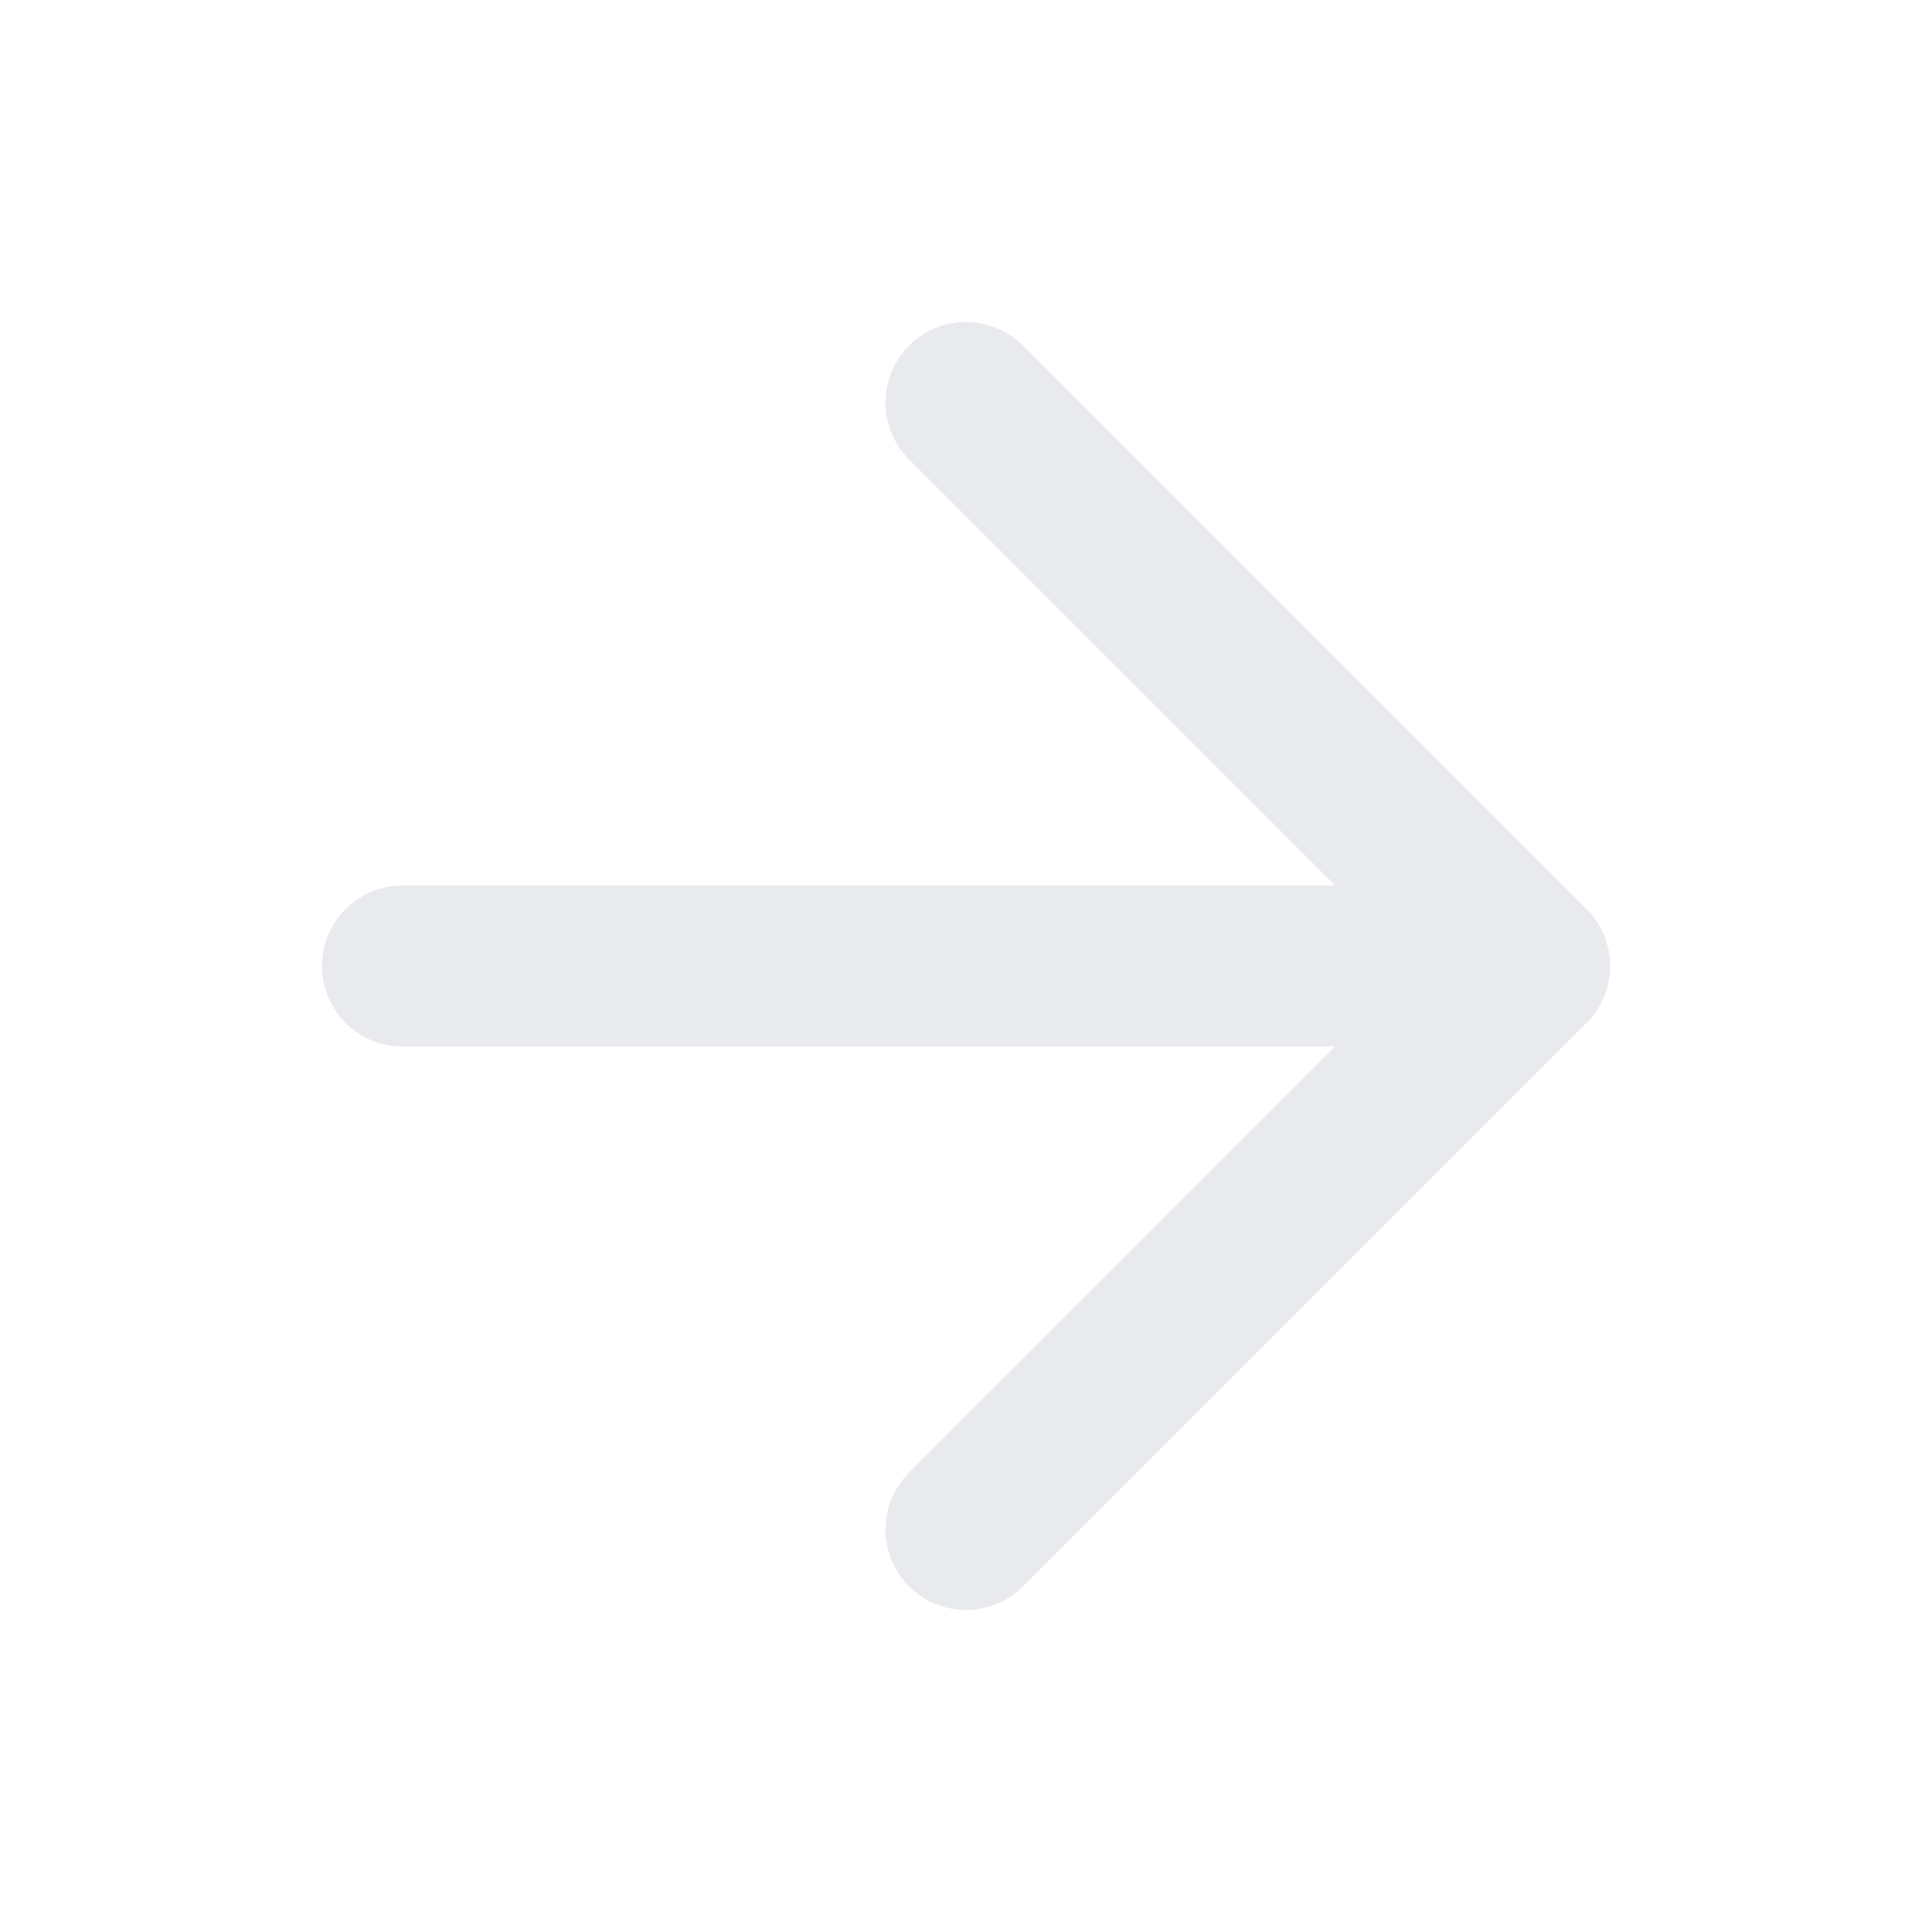
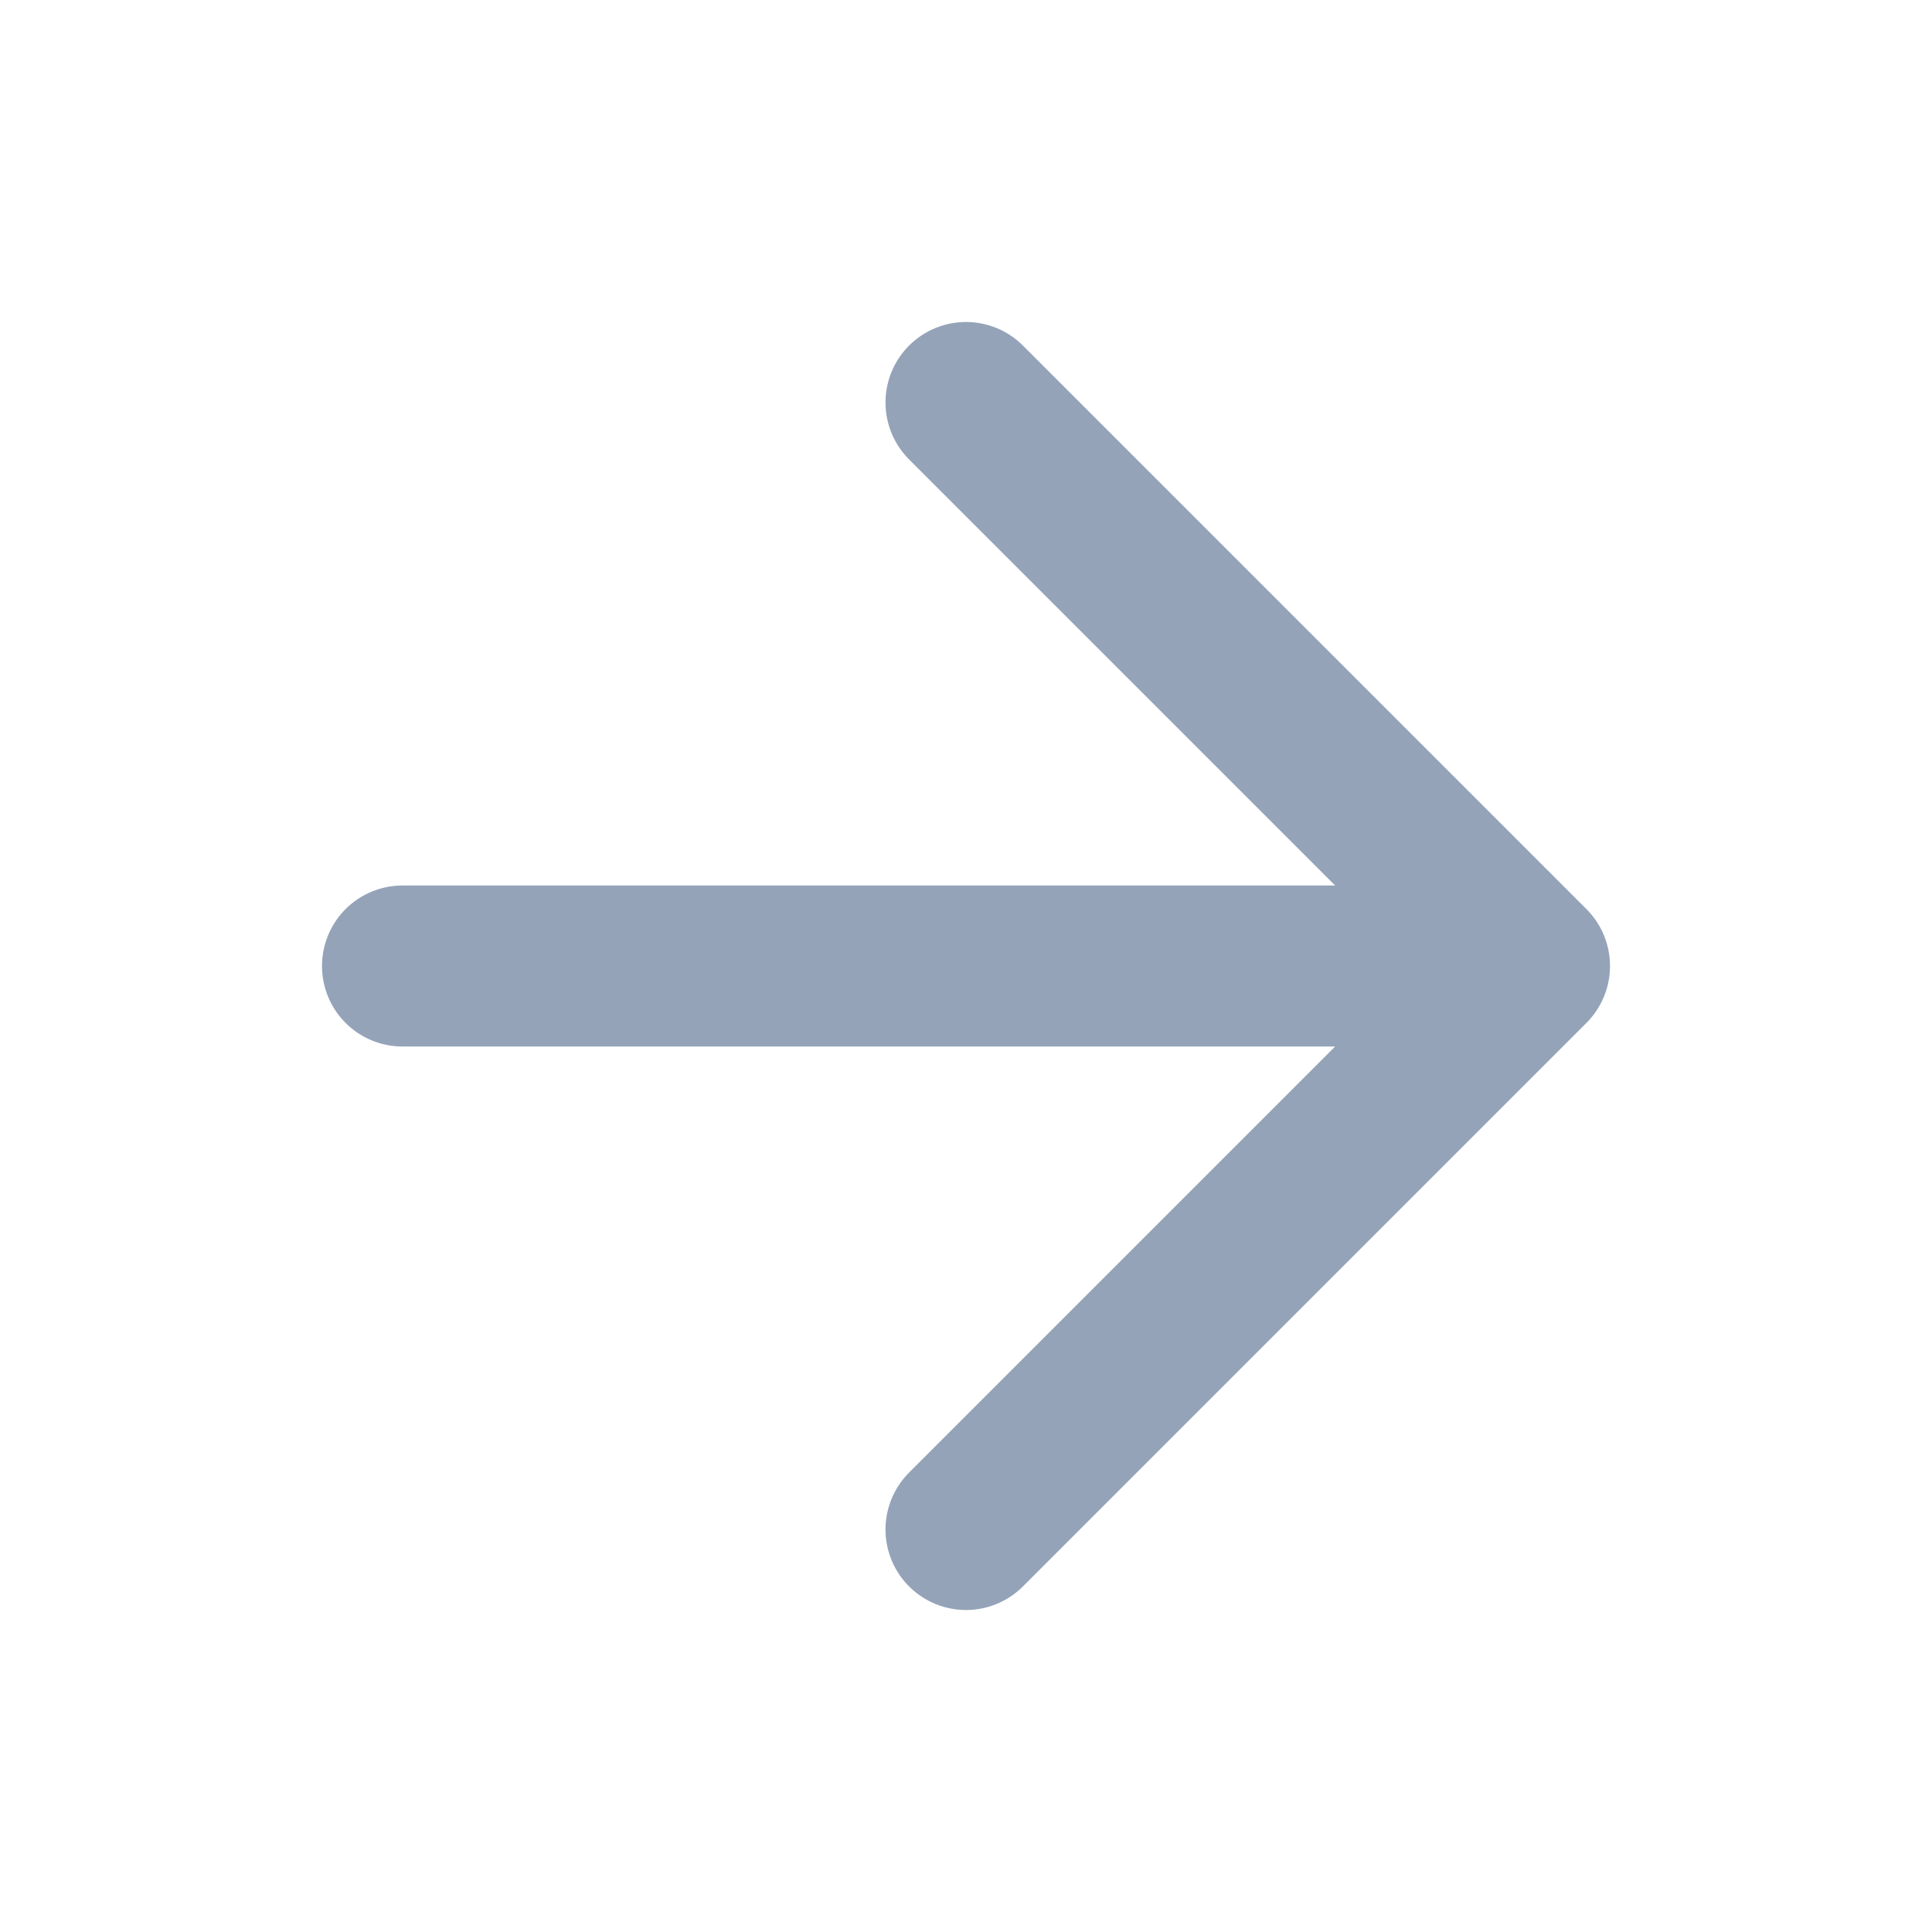
- <svg xmlns="http://www.w3.org/2000/svg" width="20" height="20" viewBox="0 0 24 24" fill="none" stroke="#e8eaed" stroke-width="2" stroke-linecap="round" stroke-linejoin="round">
-   <line x1="5" y1="12" x2="19" y2="12" />
-   <polyline points="12 5 19 12 12 19" />
+ <svg xmlns="http://www.w3.org/2000/svg" width="20" height="20" viewBox="0 0 24 24" fill="none" stroke="#94A3B8" stroke-width="2" stroke-linecap="round" stroke-linejoin="round">
+   <path d="M5 12h14M12 5l7 7-7 7" />
</svg>
